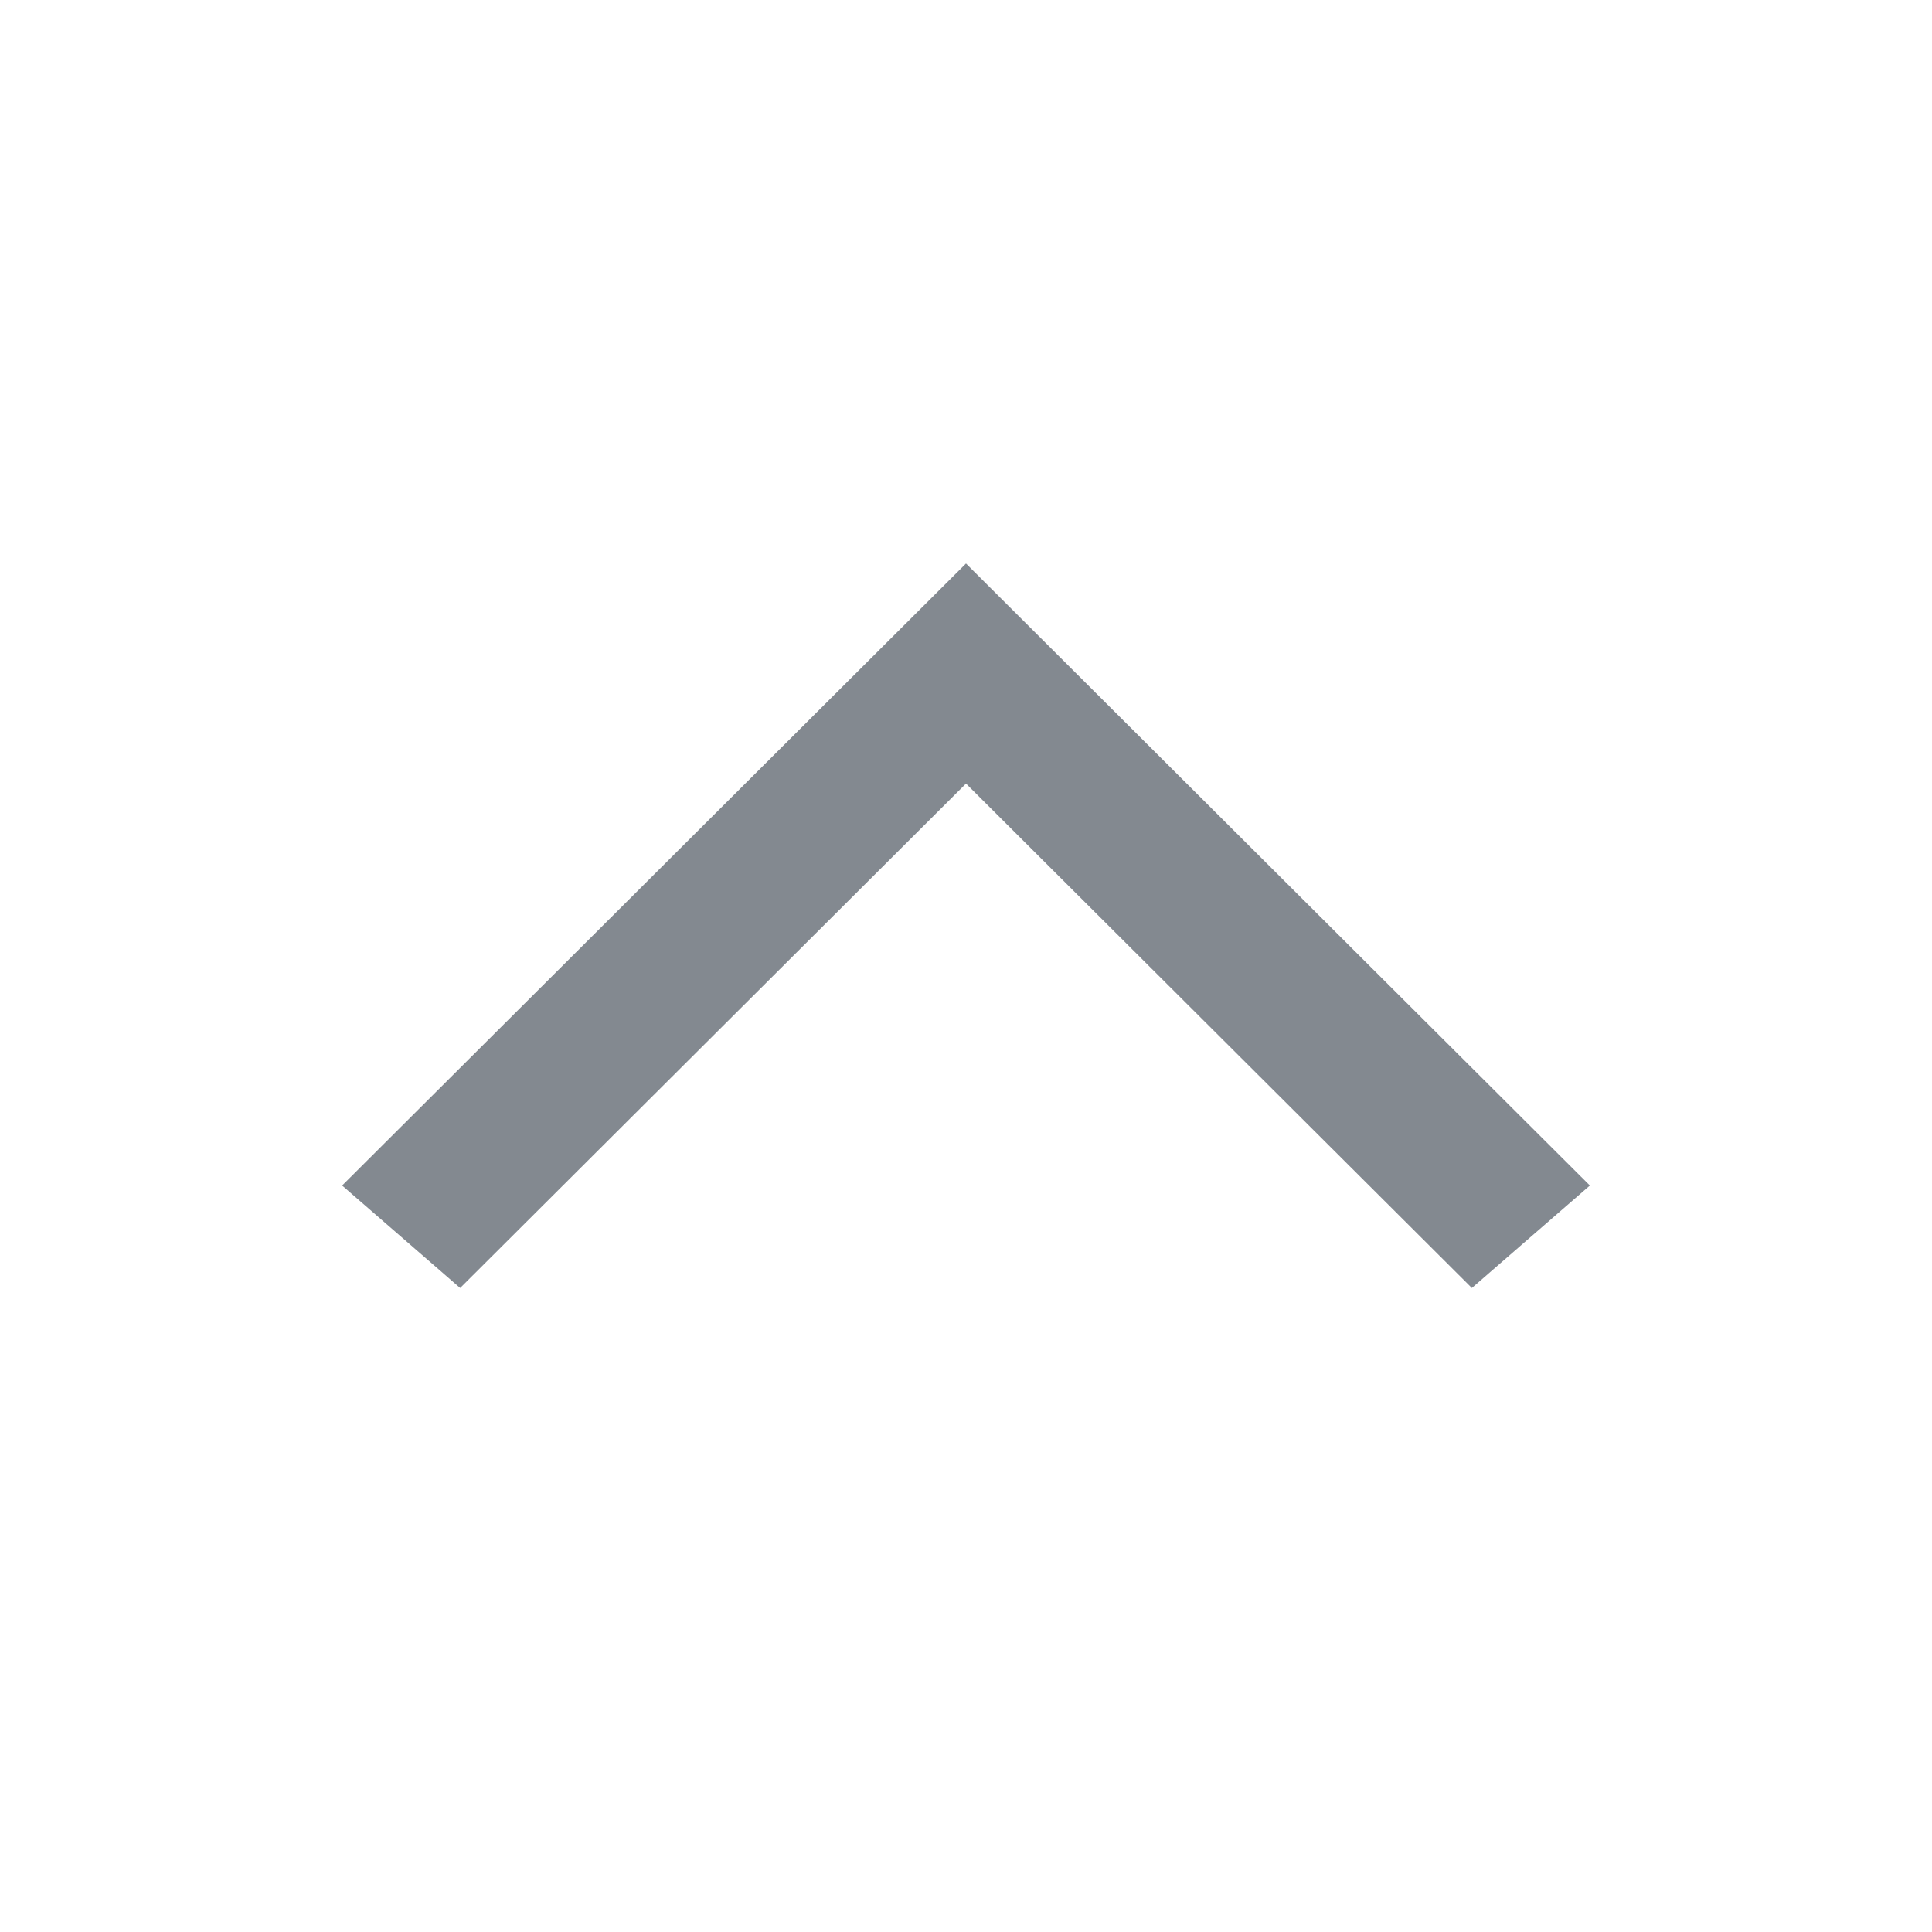
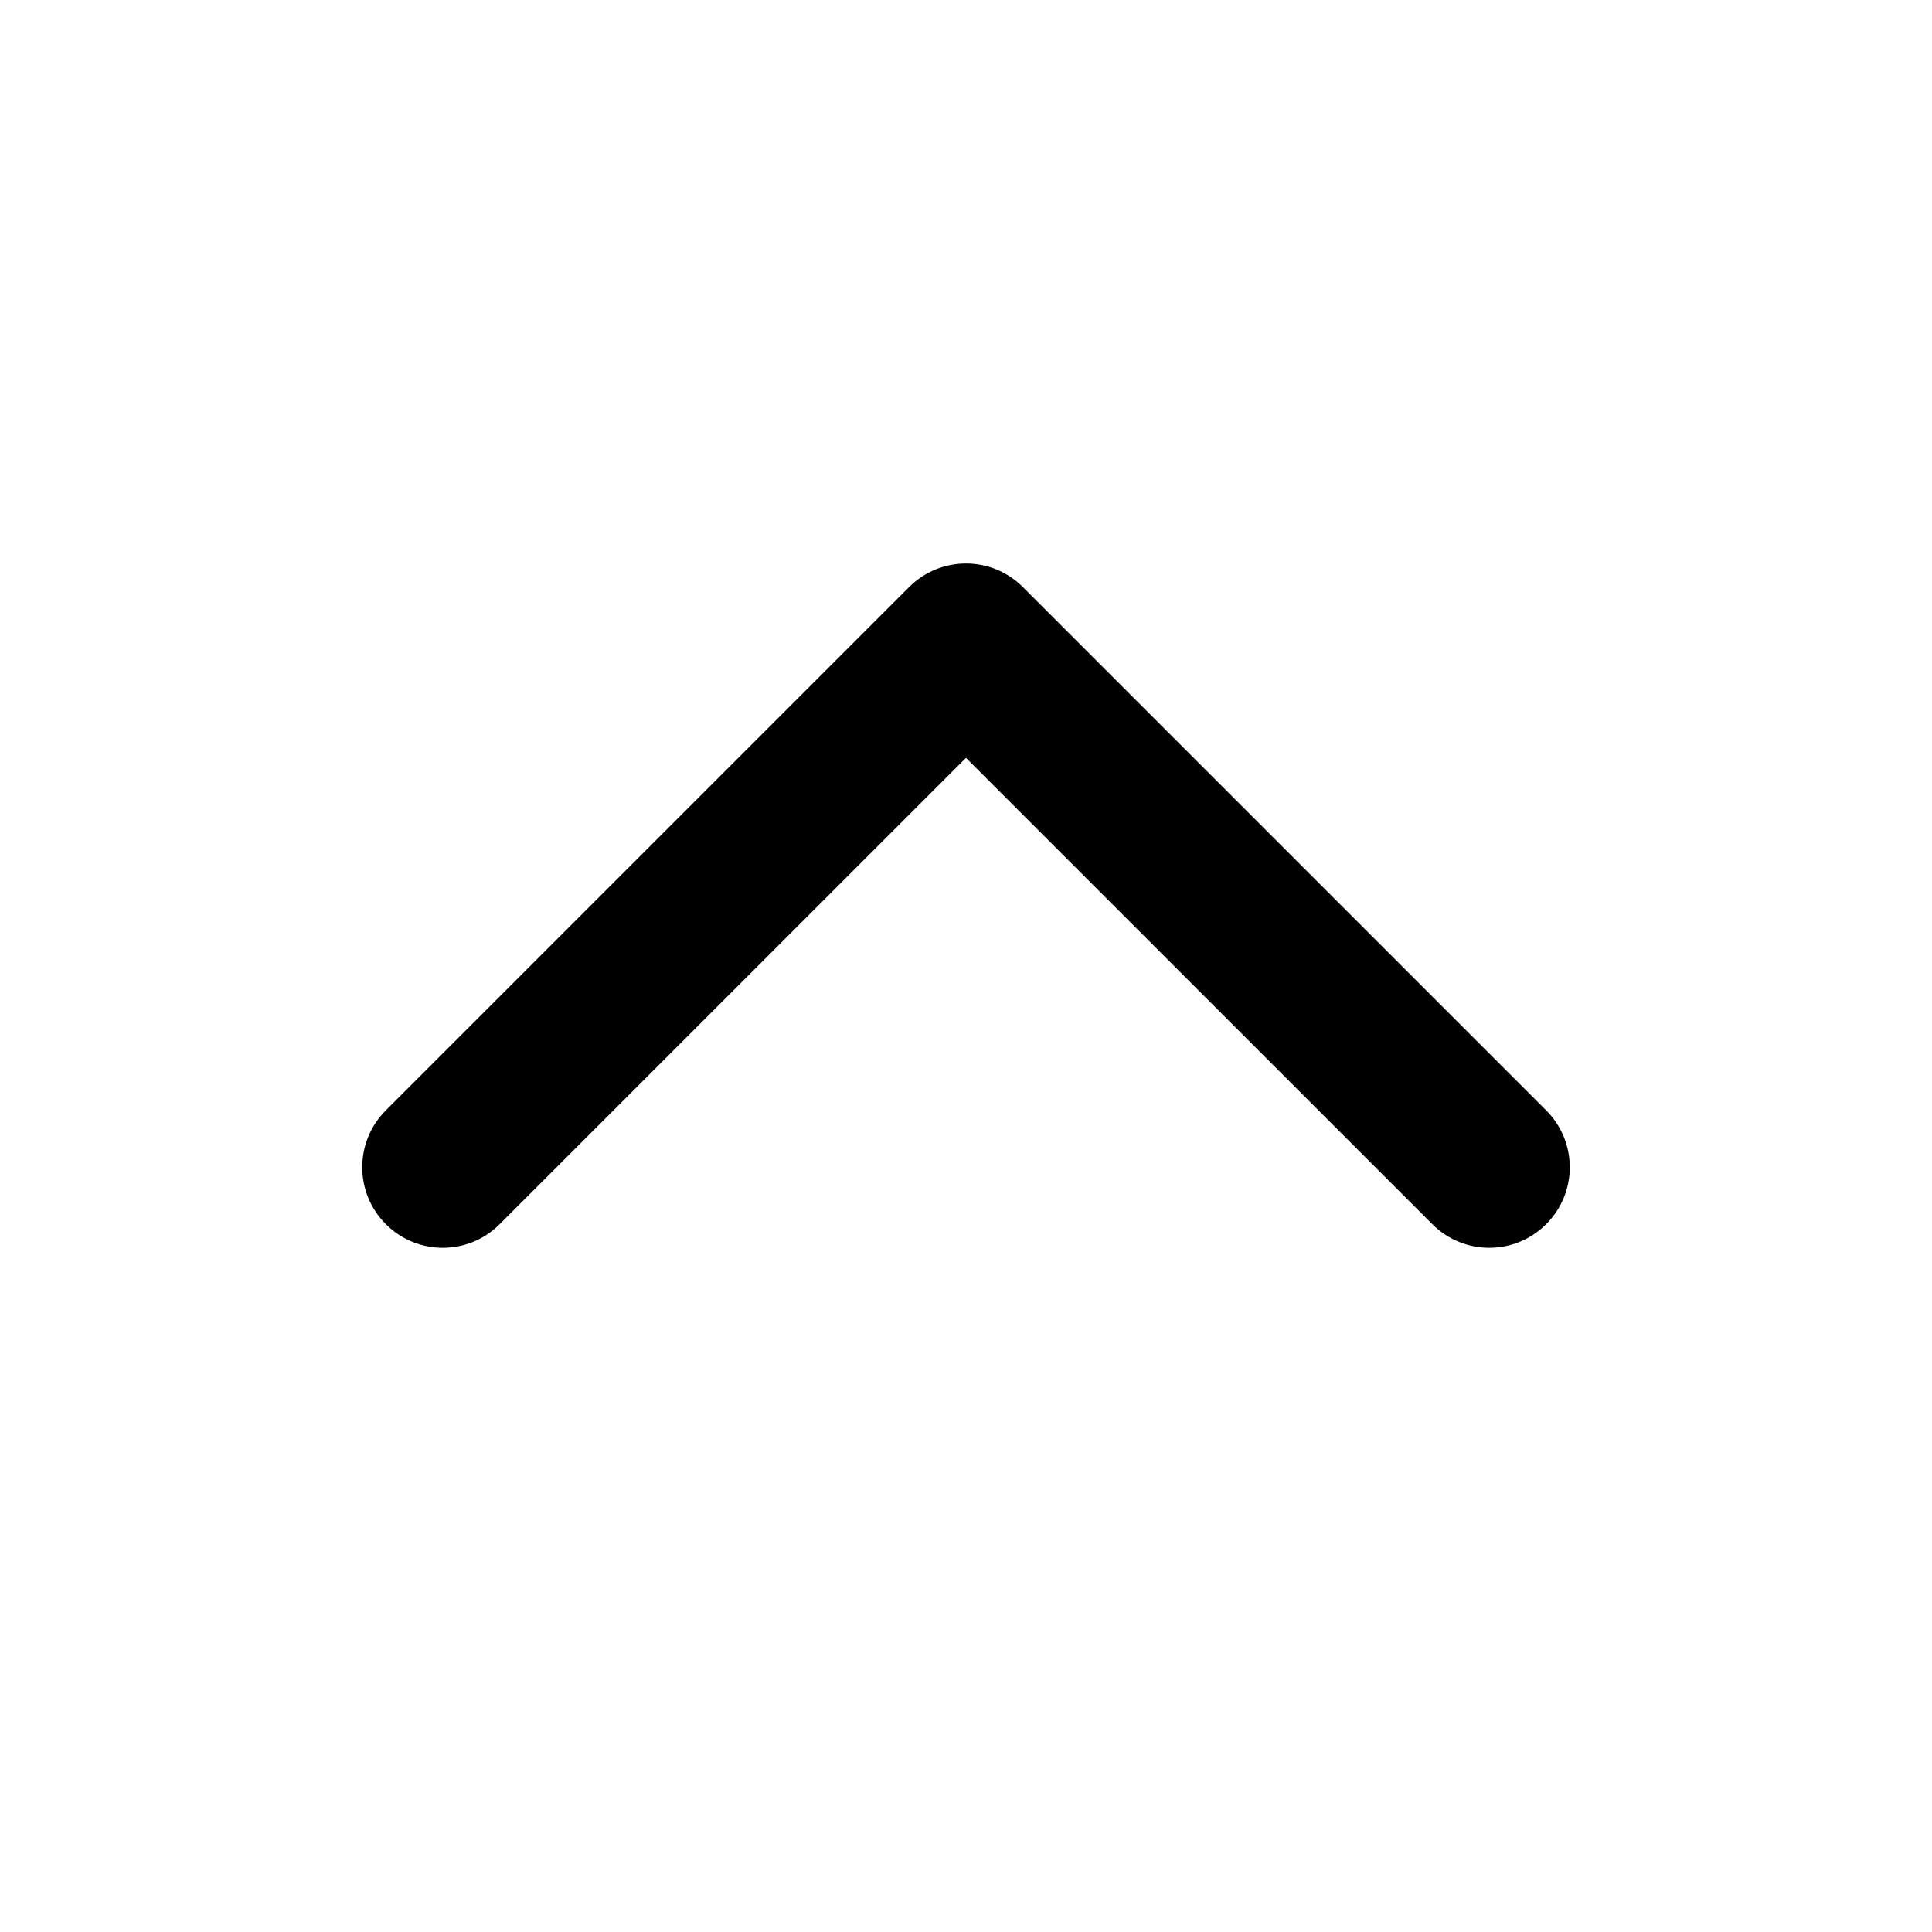
- <svg xmlns="http://www.w3.org/2000/svg" width="24" height="24" viewBox="0 0 24 24" fill="#838990">
-   <path fill-rule="evenodd" clip-rule="evenodd" d="M12 7L19.75 14.727L18.284 16L12 9.734L5.716 16L4.25 14.727L12 7Z" />
+ <svg xmlns="http://www.w3.org/2000/svg" width="24" height="24" viewBox="0 0 24 24" fill="black">
+   <path fill-rule="evenodd" clip-rule="evenodd" d="M11.293 7.293C11.683 6.902 12.317 6.902 12.707 7.293L19.207 13.793C19.598 14.183 19.598 14.817 19.207 15.207C18.817 15.598 18.183 15.598 17.793 15.207L12 9.414L6.207 15.207C5.817 15.598 5.183 15.598 4.793 15.207C4.402 14.817 4.402 14.183 4.793 13.793L11.293 7.293Z" />
</svg>
